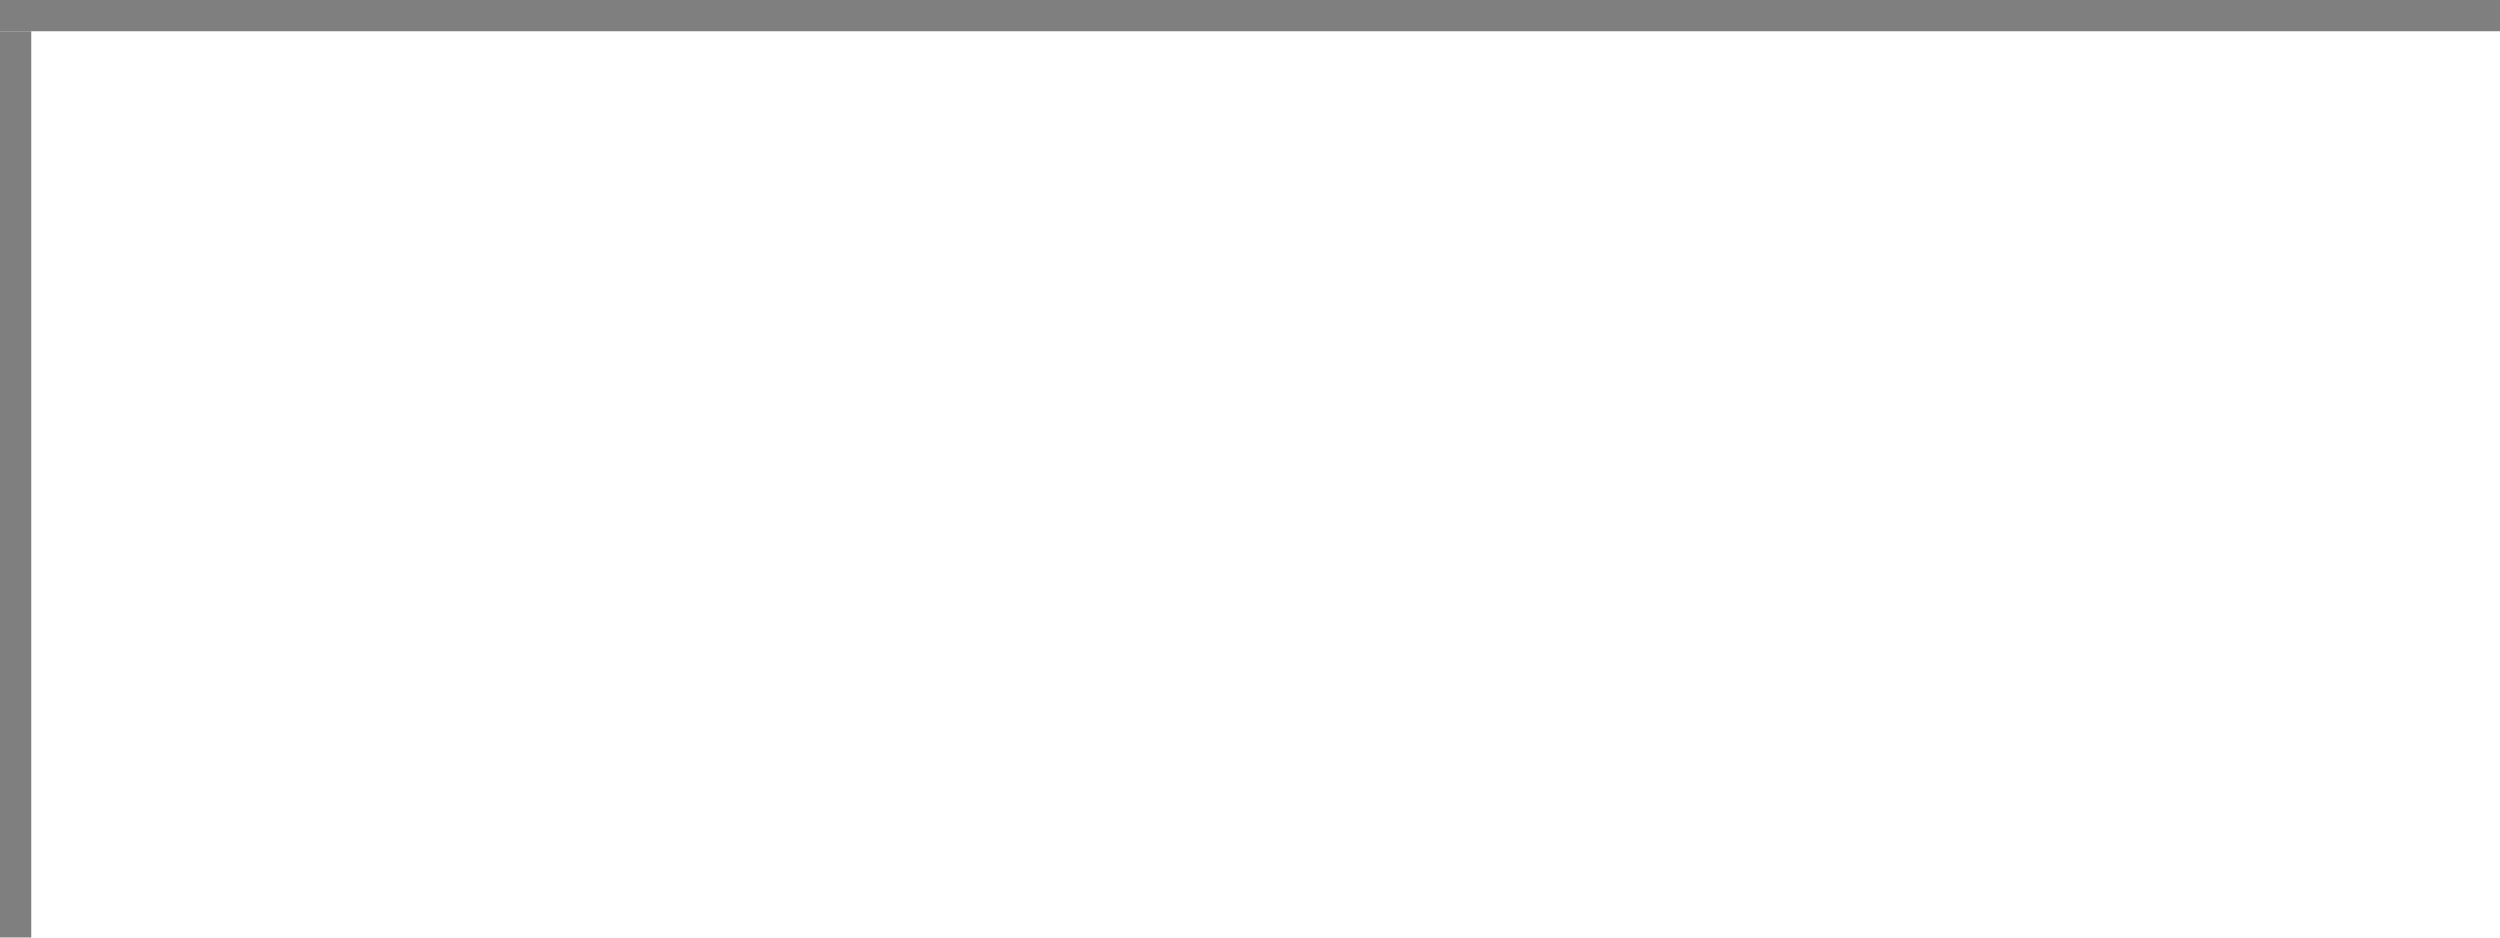
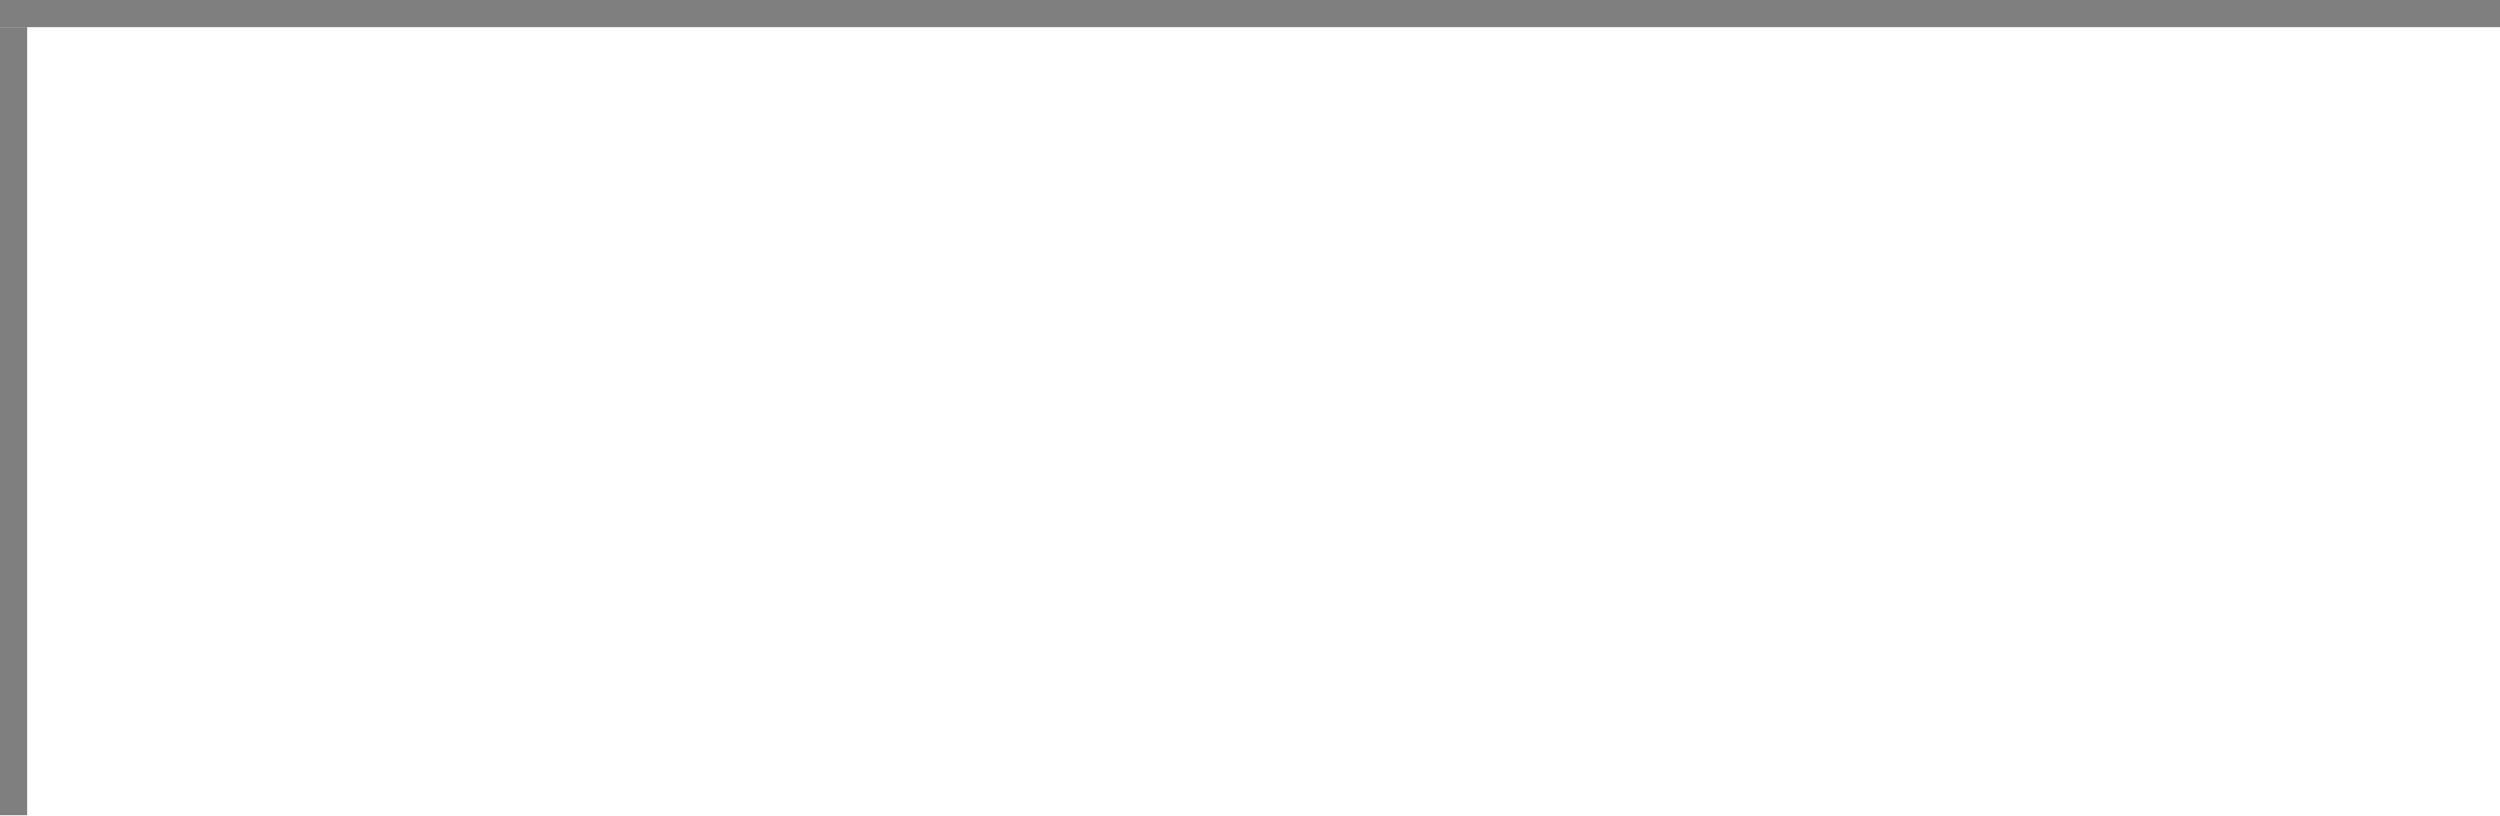
- <svg xmlns="http://www.w3.org/2000/svg" version="1.1" width="80px" height="30px" viewBox="602 150 80 30">
-   <path d="M 1 1  L 80 1  L 80 30  L 1 30  L 1 1  Z " fill-rule="nonzero" fill="rgba(255, 255, 255, 1)" stroke="none" transform="matrix(1 0 0 1 602 150 )" class="fill" />
-   <path d="M 0.5 1  L 0.5 30  " stroke-width="1" stroke-dasharray="0" stroke="rgba(127, 127, 127, 1)" fill="none" transform="matrix(1 0 0 1 602 150 )" class="stroke" />
-   <path d="M 0 0.5  L 80 0.5  " stroke-width="1" stroke-dasharray="0" stroke="rgba(127, 127, 127, 1)" fill="none" transform="matrix(1 0 0 1 602 150 )" class="stroke" />
+ <svg xmlns="http://www.w3.org/2000/svg" version="1.1" width="92px" height="30px" viewBox="0 90 92 30">
+   <path d="M 1 1  L 92 1  L 92 30  L 1 30  L 1 1  Z " fill-rule="nonzero" fill="rgba(255, 255, 255, 1)" stroke="none" transform="matrix(1 0 0 1 0 90 )" class="fill" />
+   <path d="M 0.5 1  L 0.5 30  " stroke-width="1" stroke-dasharray="0" stroke="rgba(127, 127, 127, 1)" fill="none" transform="matrix(1 0 0 1 0 90 )" class="stroke" />
+   <path d="M 0 0.5  L 92 0.5  " stroke-width="1" stroke-dasharray="0" stroke="rgba(127, 127, 127, 1)" fill="none" transform="matrix(1 0 0 1 0 90 )" class="stroke" />
</svg>
